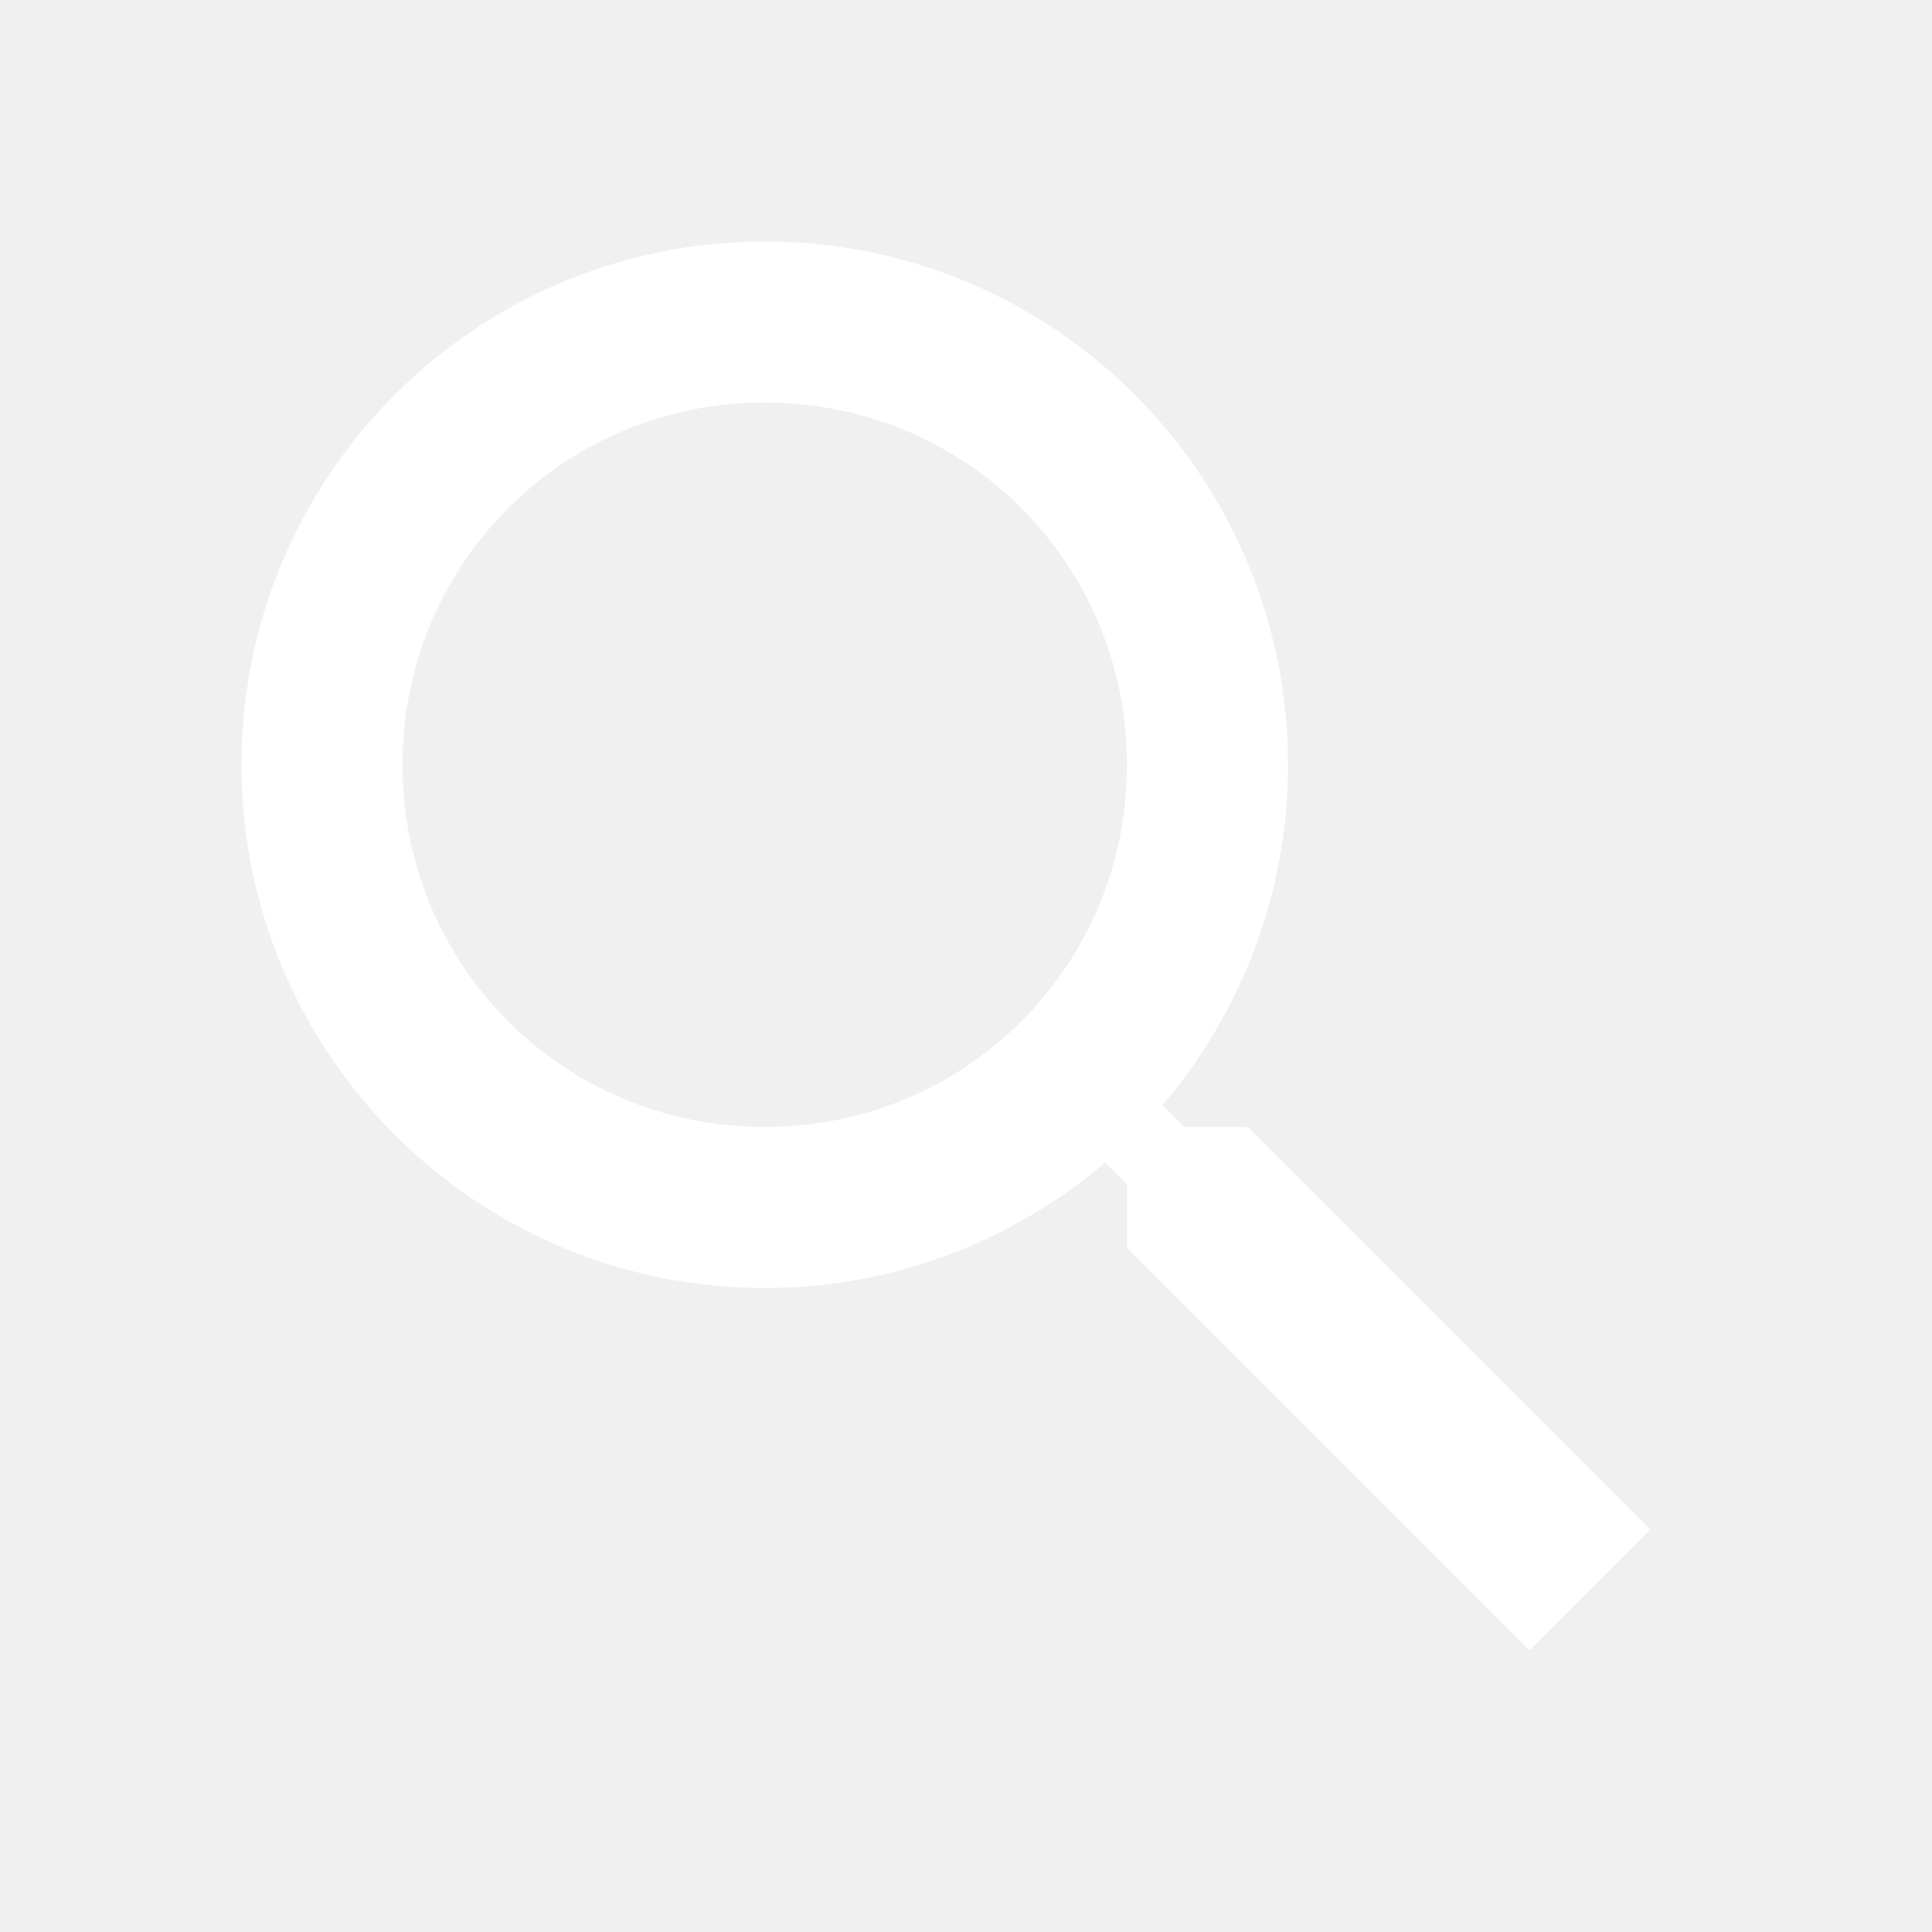
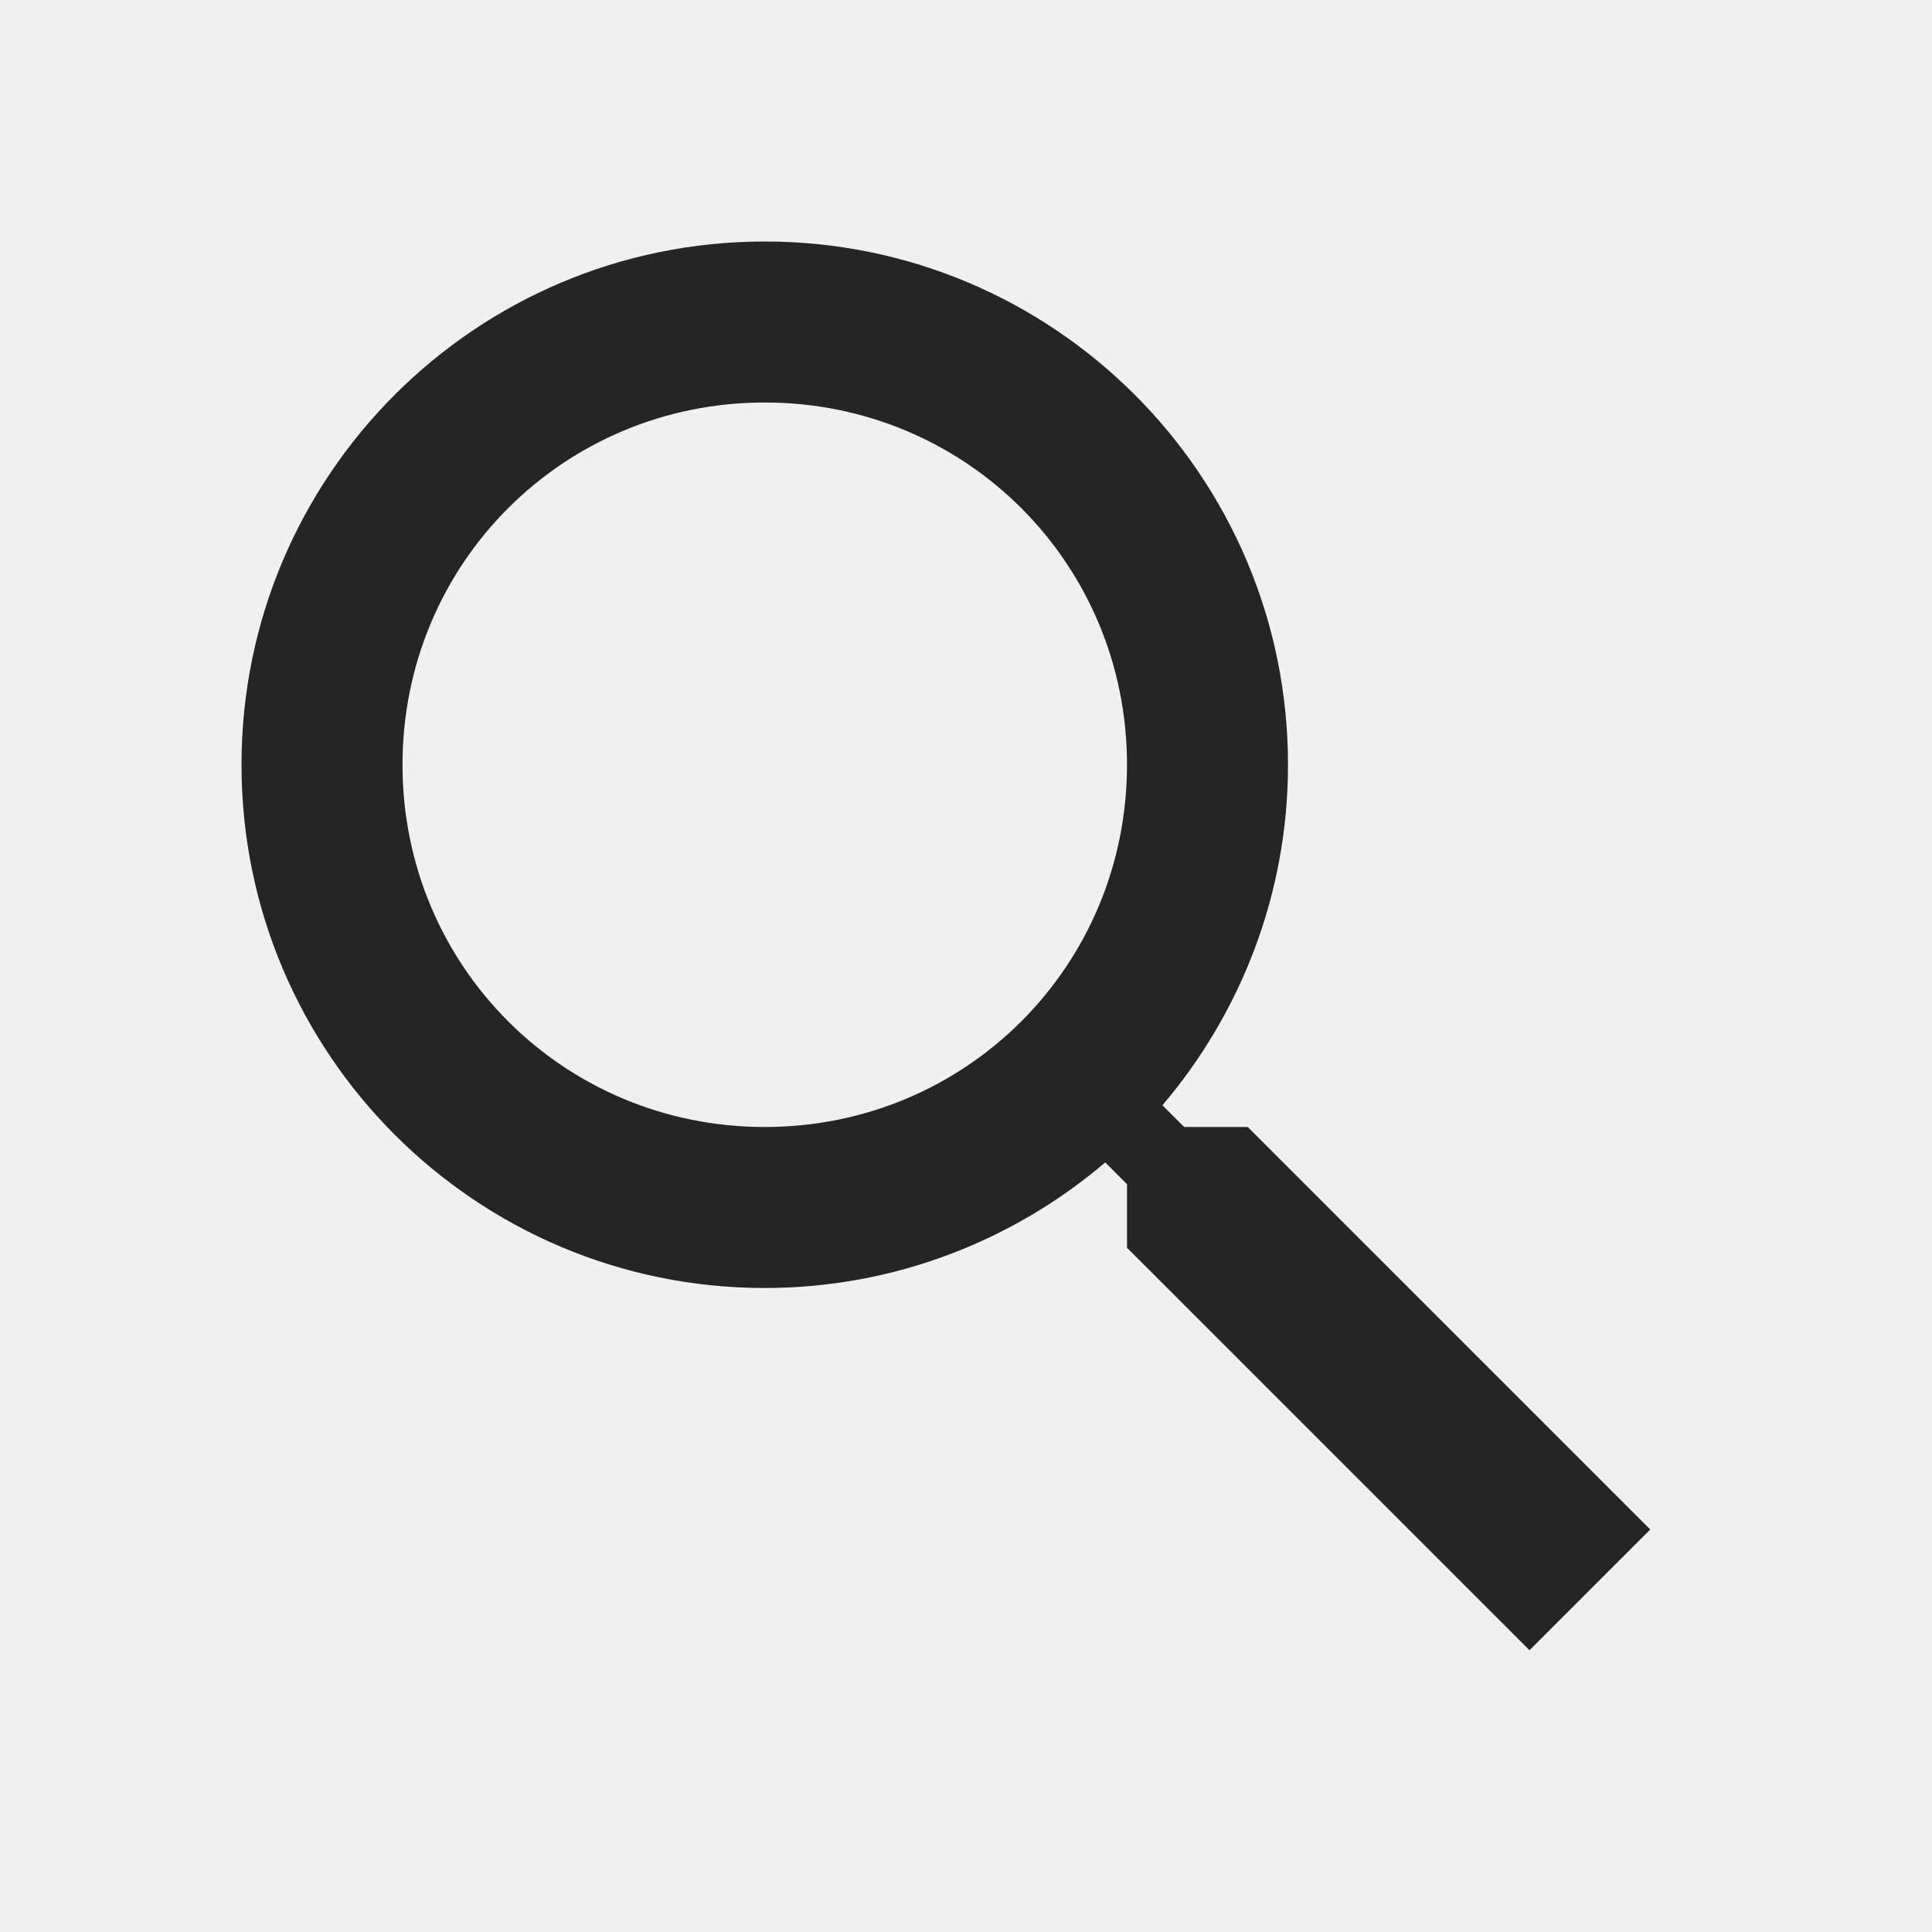
<svg xmlns="http://www.w3.org/2000/svg" viewBox="0 0 24 24">
-   <path d="M9.5,3A6.5,6.5 0 0,1 16,9.5C16,11.11 15.41,12.59 14.44,13.73L14.71,14H15.5L20.5,19L19,20.5L14,15.5V14.71L13.73,14.44C12.59,15.41 11.11,16 9.5,16A6.5,6.5 0 0,1 3,9.5A6.5,6.5 0 0,1 9.5,3M9.5,5C7,5 5,7 5,9.5C5,12 7,14 9.5,14C12,14 14,12 14,9.5C14,7 12,5 9.5,5Z" fill="#ffffff" />
+   <path d="M9.5,3A6.5,6.5 0 0,1 16,9.5C16,11.11 15.41,12.59 14.44,13.73L14.71,14H15.5L20.5,19L19,20.5L14,15.5V14.71L13.73,14.44C12.59,15.41 11.11,16 9.5,16A6.5,6.5 0 0,1 3,9.5A6.5,6.5 0 0,1 9.5,3M9.5,5C7,5 5,7 5,9.5C5,12 7,14 9.5,14C12,14 14,12 14,9.5C14,7 12,5 9.5,5Z" fill="#252525" />
</svg>
